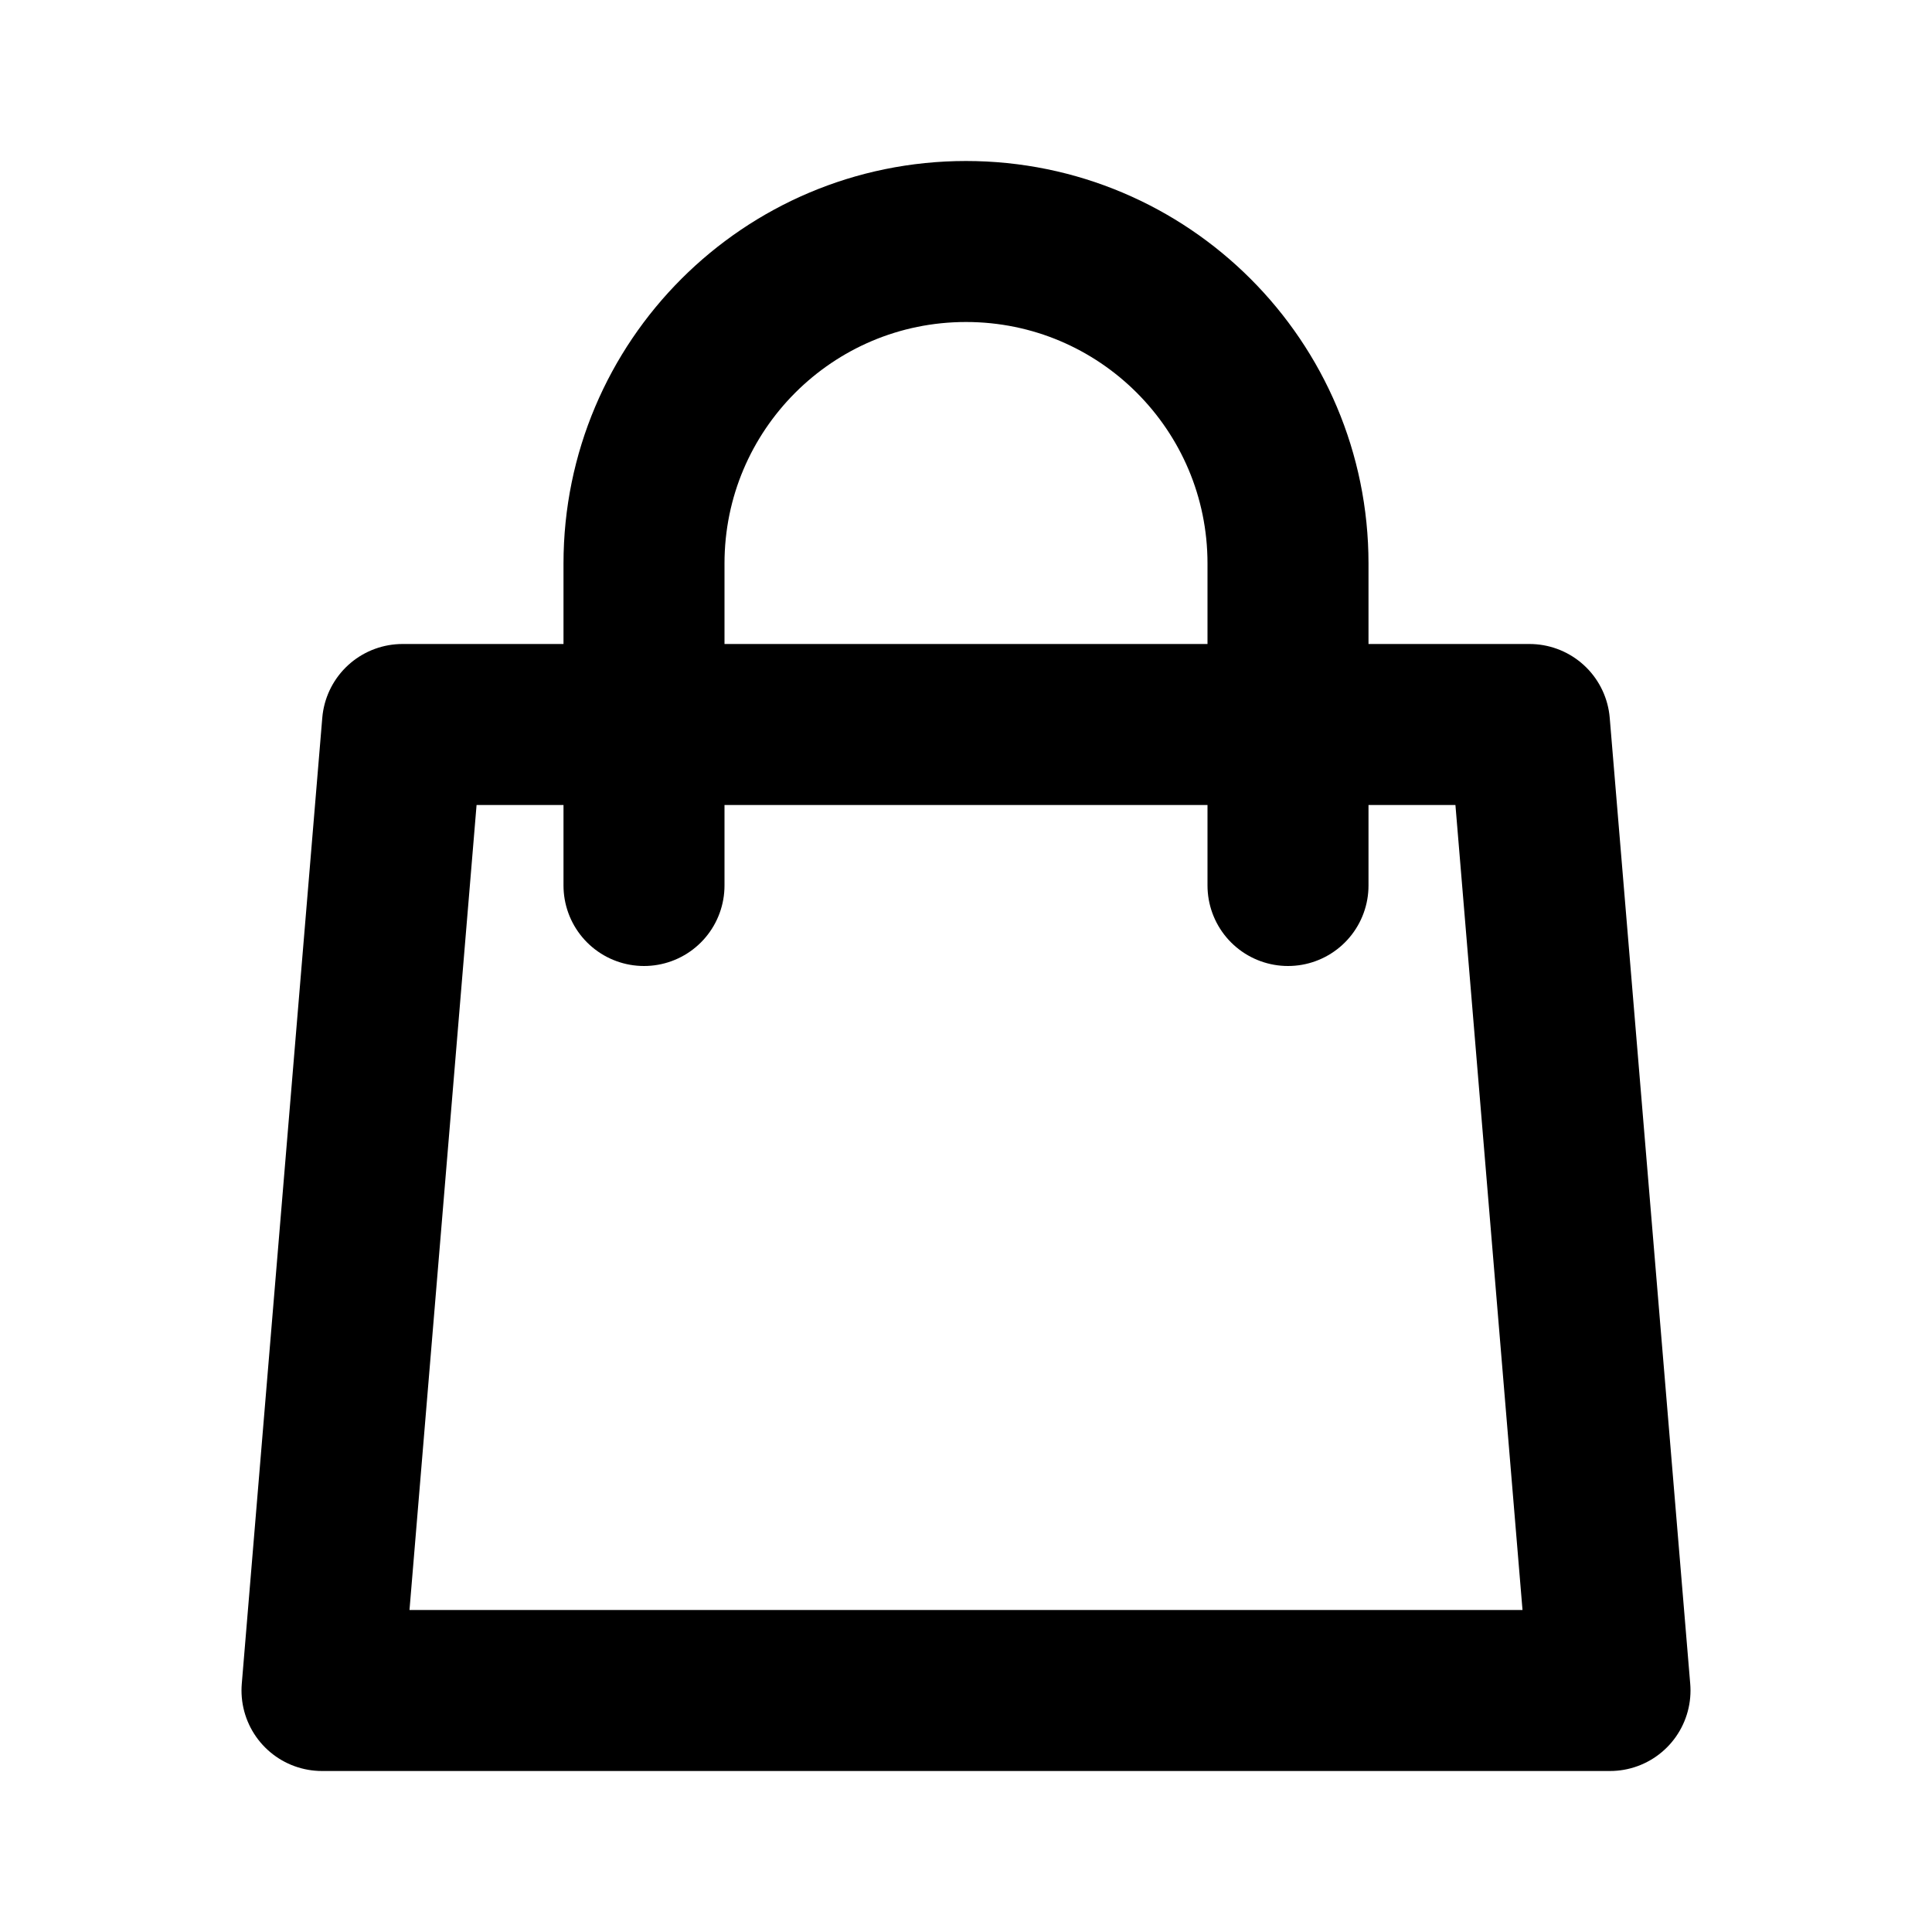
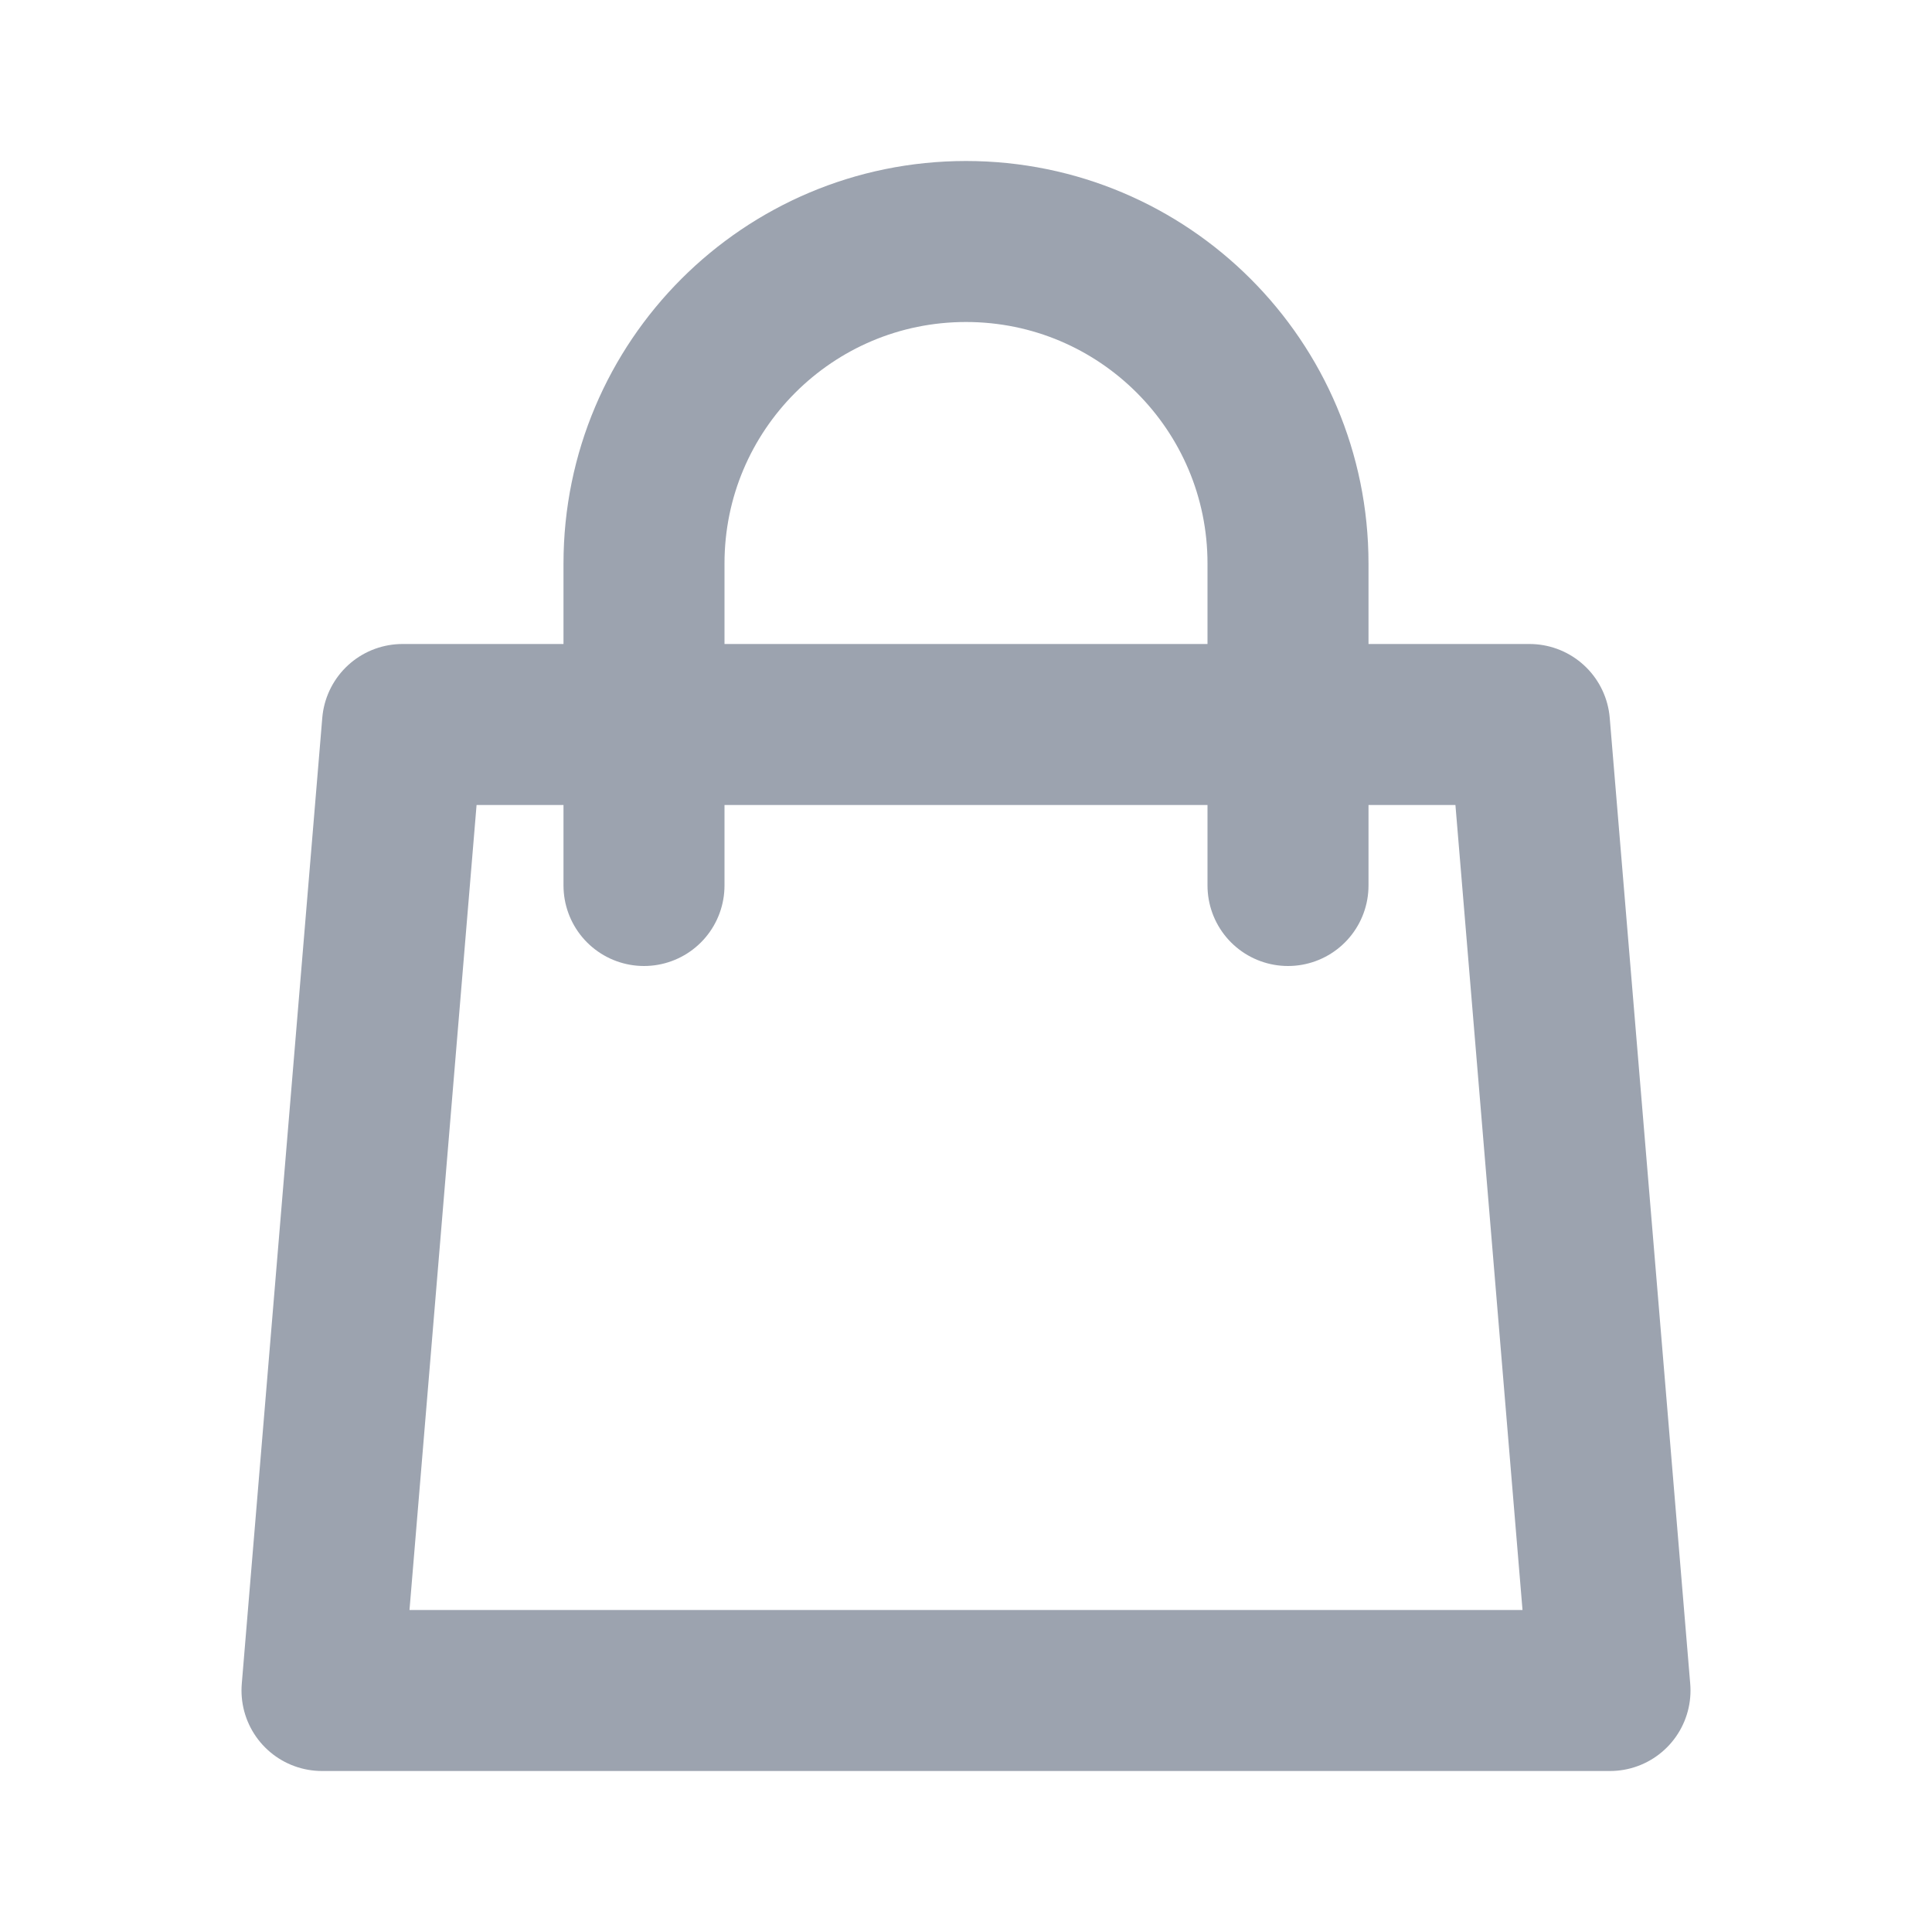
- <svg xmlns="http://www.w3.org/2000/svg" class="flex-shrink-0 h-6 w-6 text-gray-400 group-hover:text-gray-900" fill="none" viewBox="0 0 24 24" stroke="currentColor" aria-hidden="true">
+ <svg xmlns="http://www.w3.org/2000/svg" class="flex-shrink-0 h-6 w-6 text-gray-400 group-hover:text-gray-900" fill="none" viewBox="0 0 24 24" stroke="#9CA3AF" aria-hidden="true">
  <path stroke-linecap="round" stroke-linejoin="round" stroke-width="2" d="M16 11V7a4 4 0 00-8 0v4M5 9h14l1 12H4L5 9z" />
</svg>
